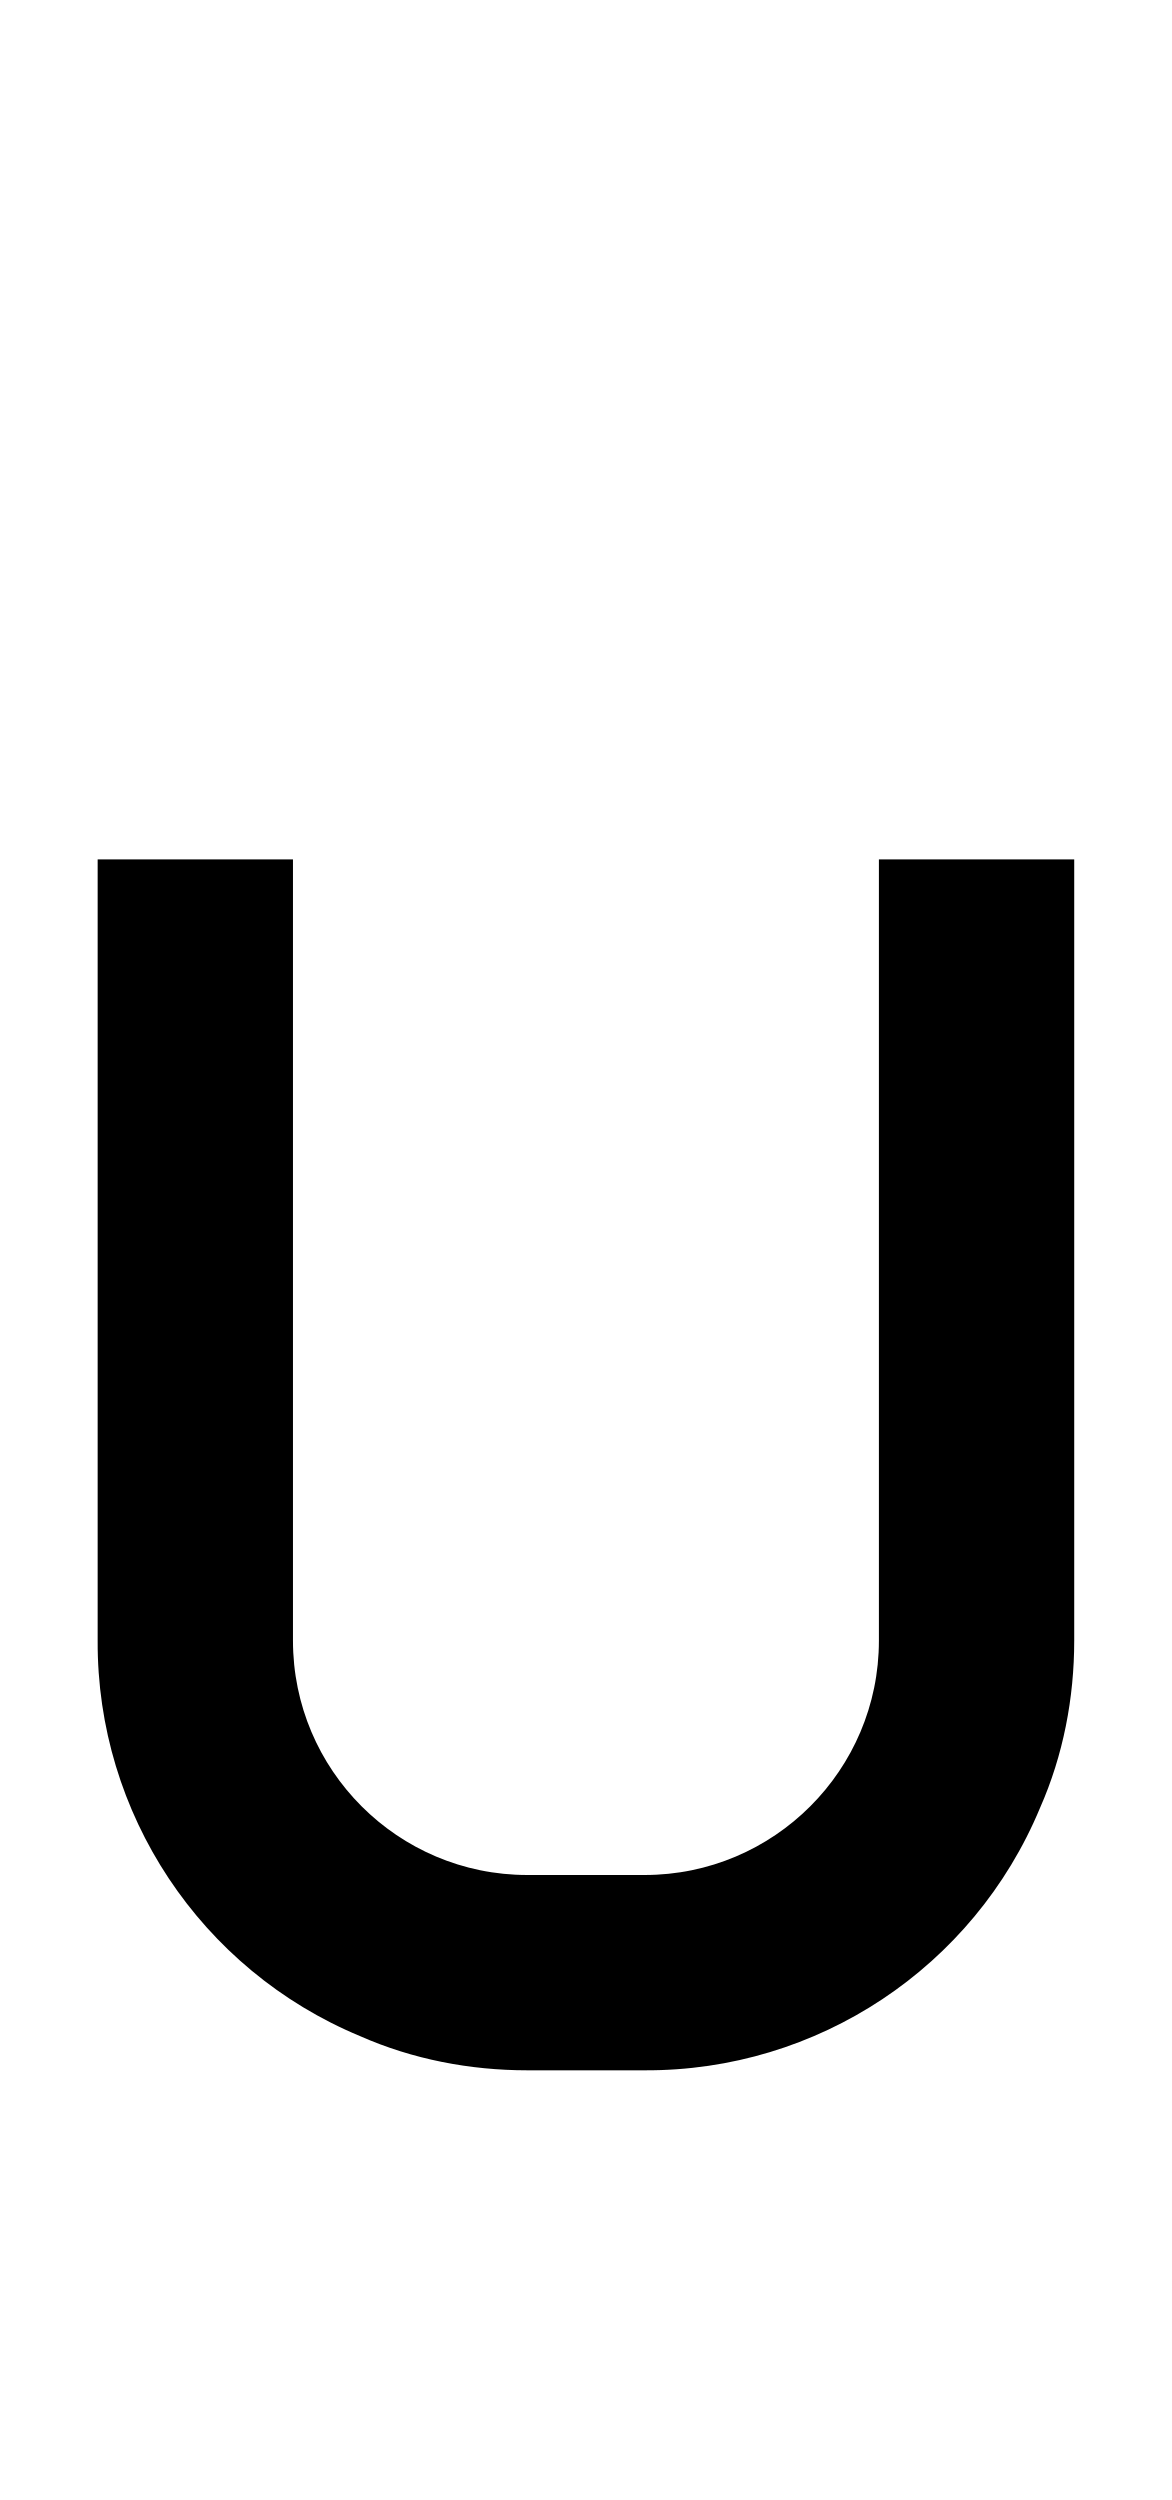
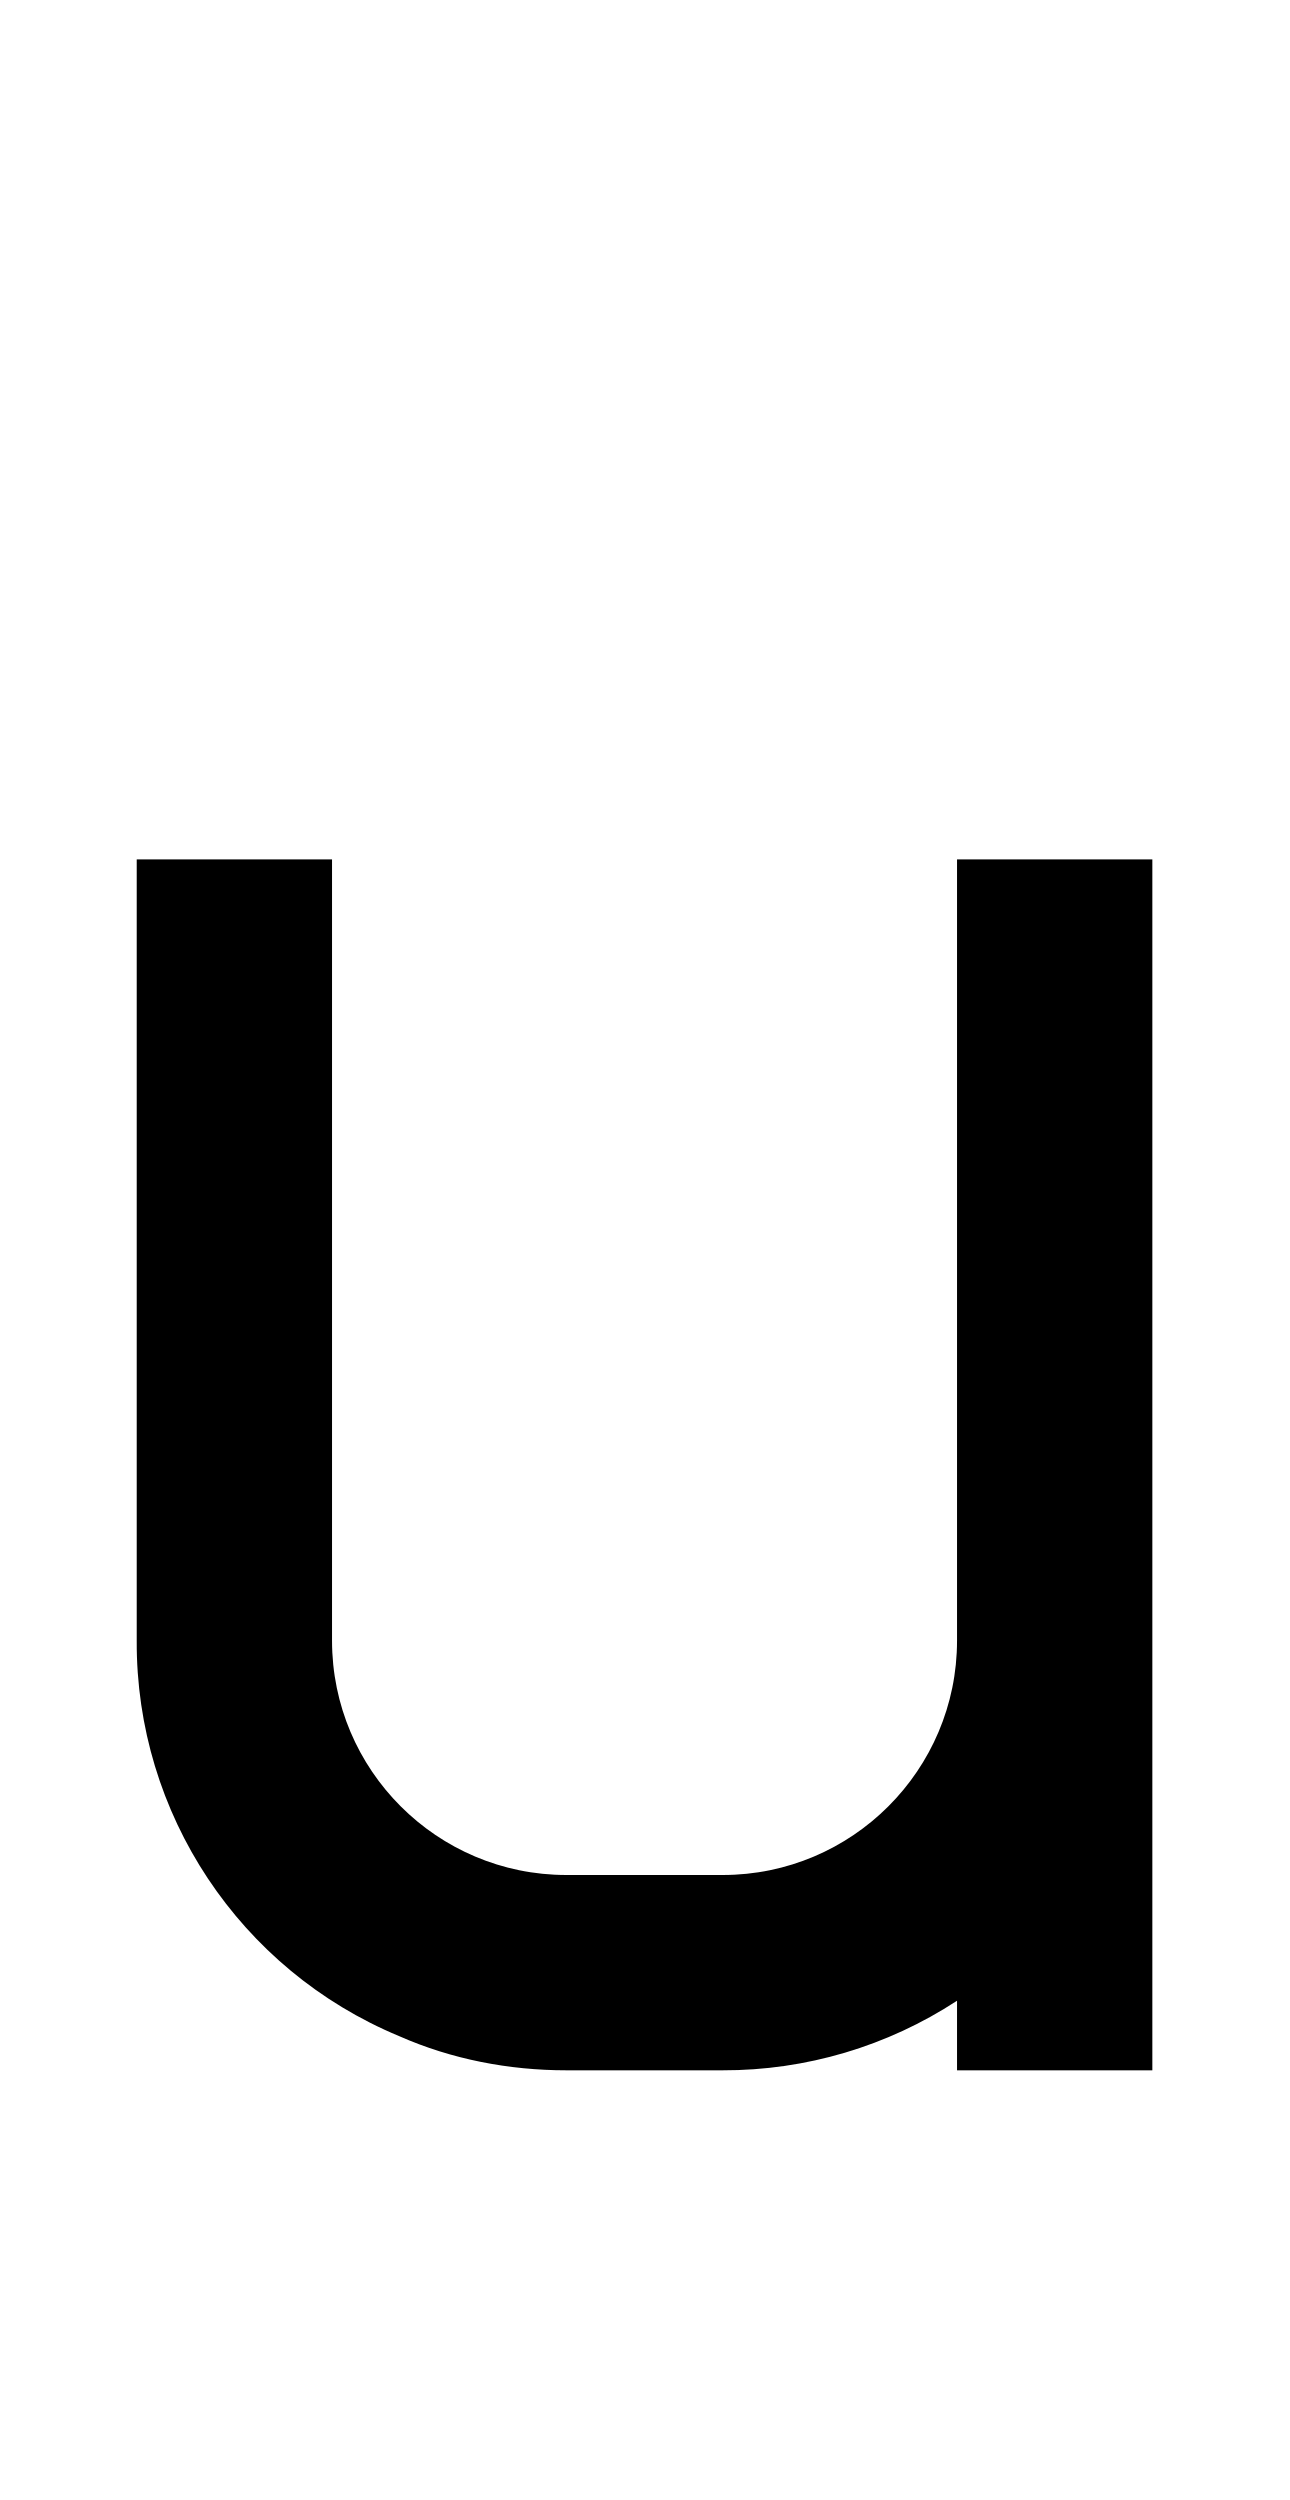
- <svg xmlns="http://www.w3.org/2000/svg" viewBox="0 0 960 2048">
-   <path d="M720 704v640c0 106-86 192-192 192h-96c-106 0-192-86-192-192V704H80v640a349 349 0 0 0 215 324c43 19 90 28 137 28h96a349 349 0 0 0 324-215c19-43 28-90 28-137V704H720Z" />
+ <svg xmlns="http://www.w3.org/2000/svg" viewBox="0 0 1056 2048">
+   <path d="M784 704v640c0 106-86 192-192 192H464c-106 0-192-86-192-192V704H112v640a349 349 0 0 0 215 324c43 19 90 28 137 28h128a349 349 0 0 0 192-57v57h160V704H784Z" />
</svg>
